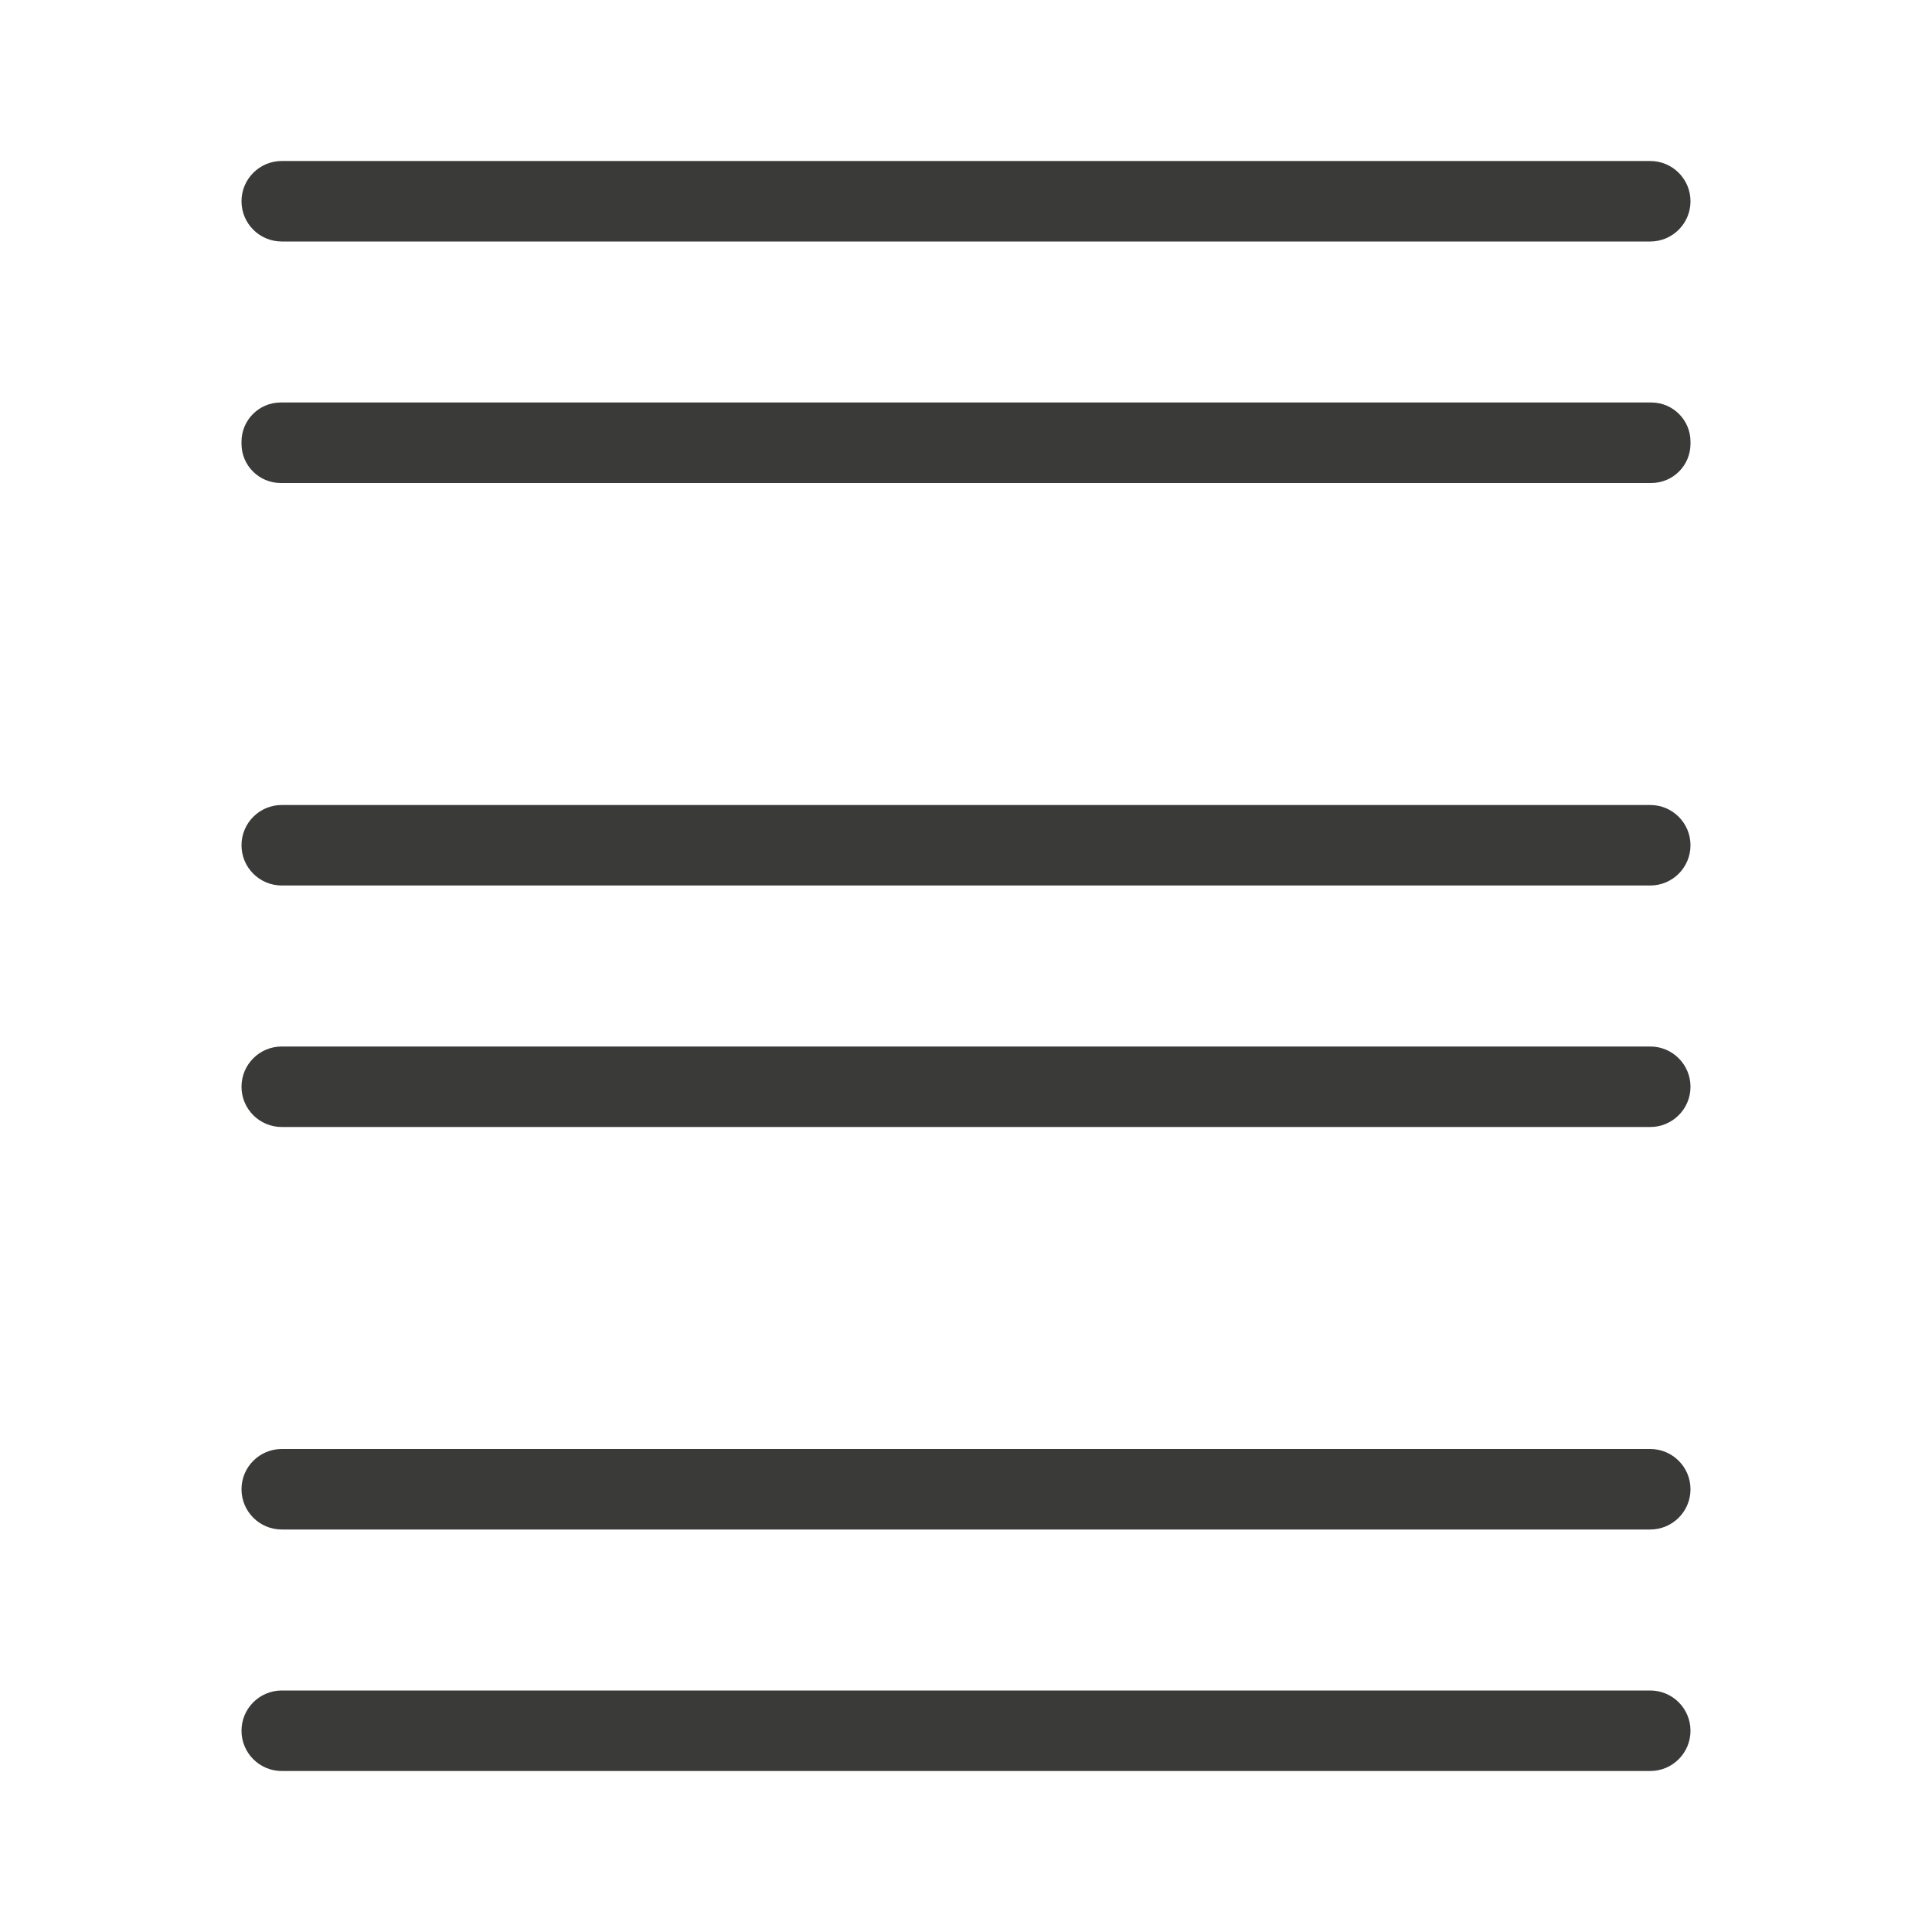
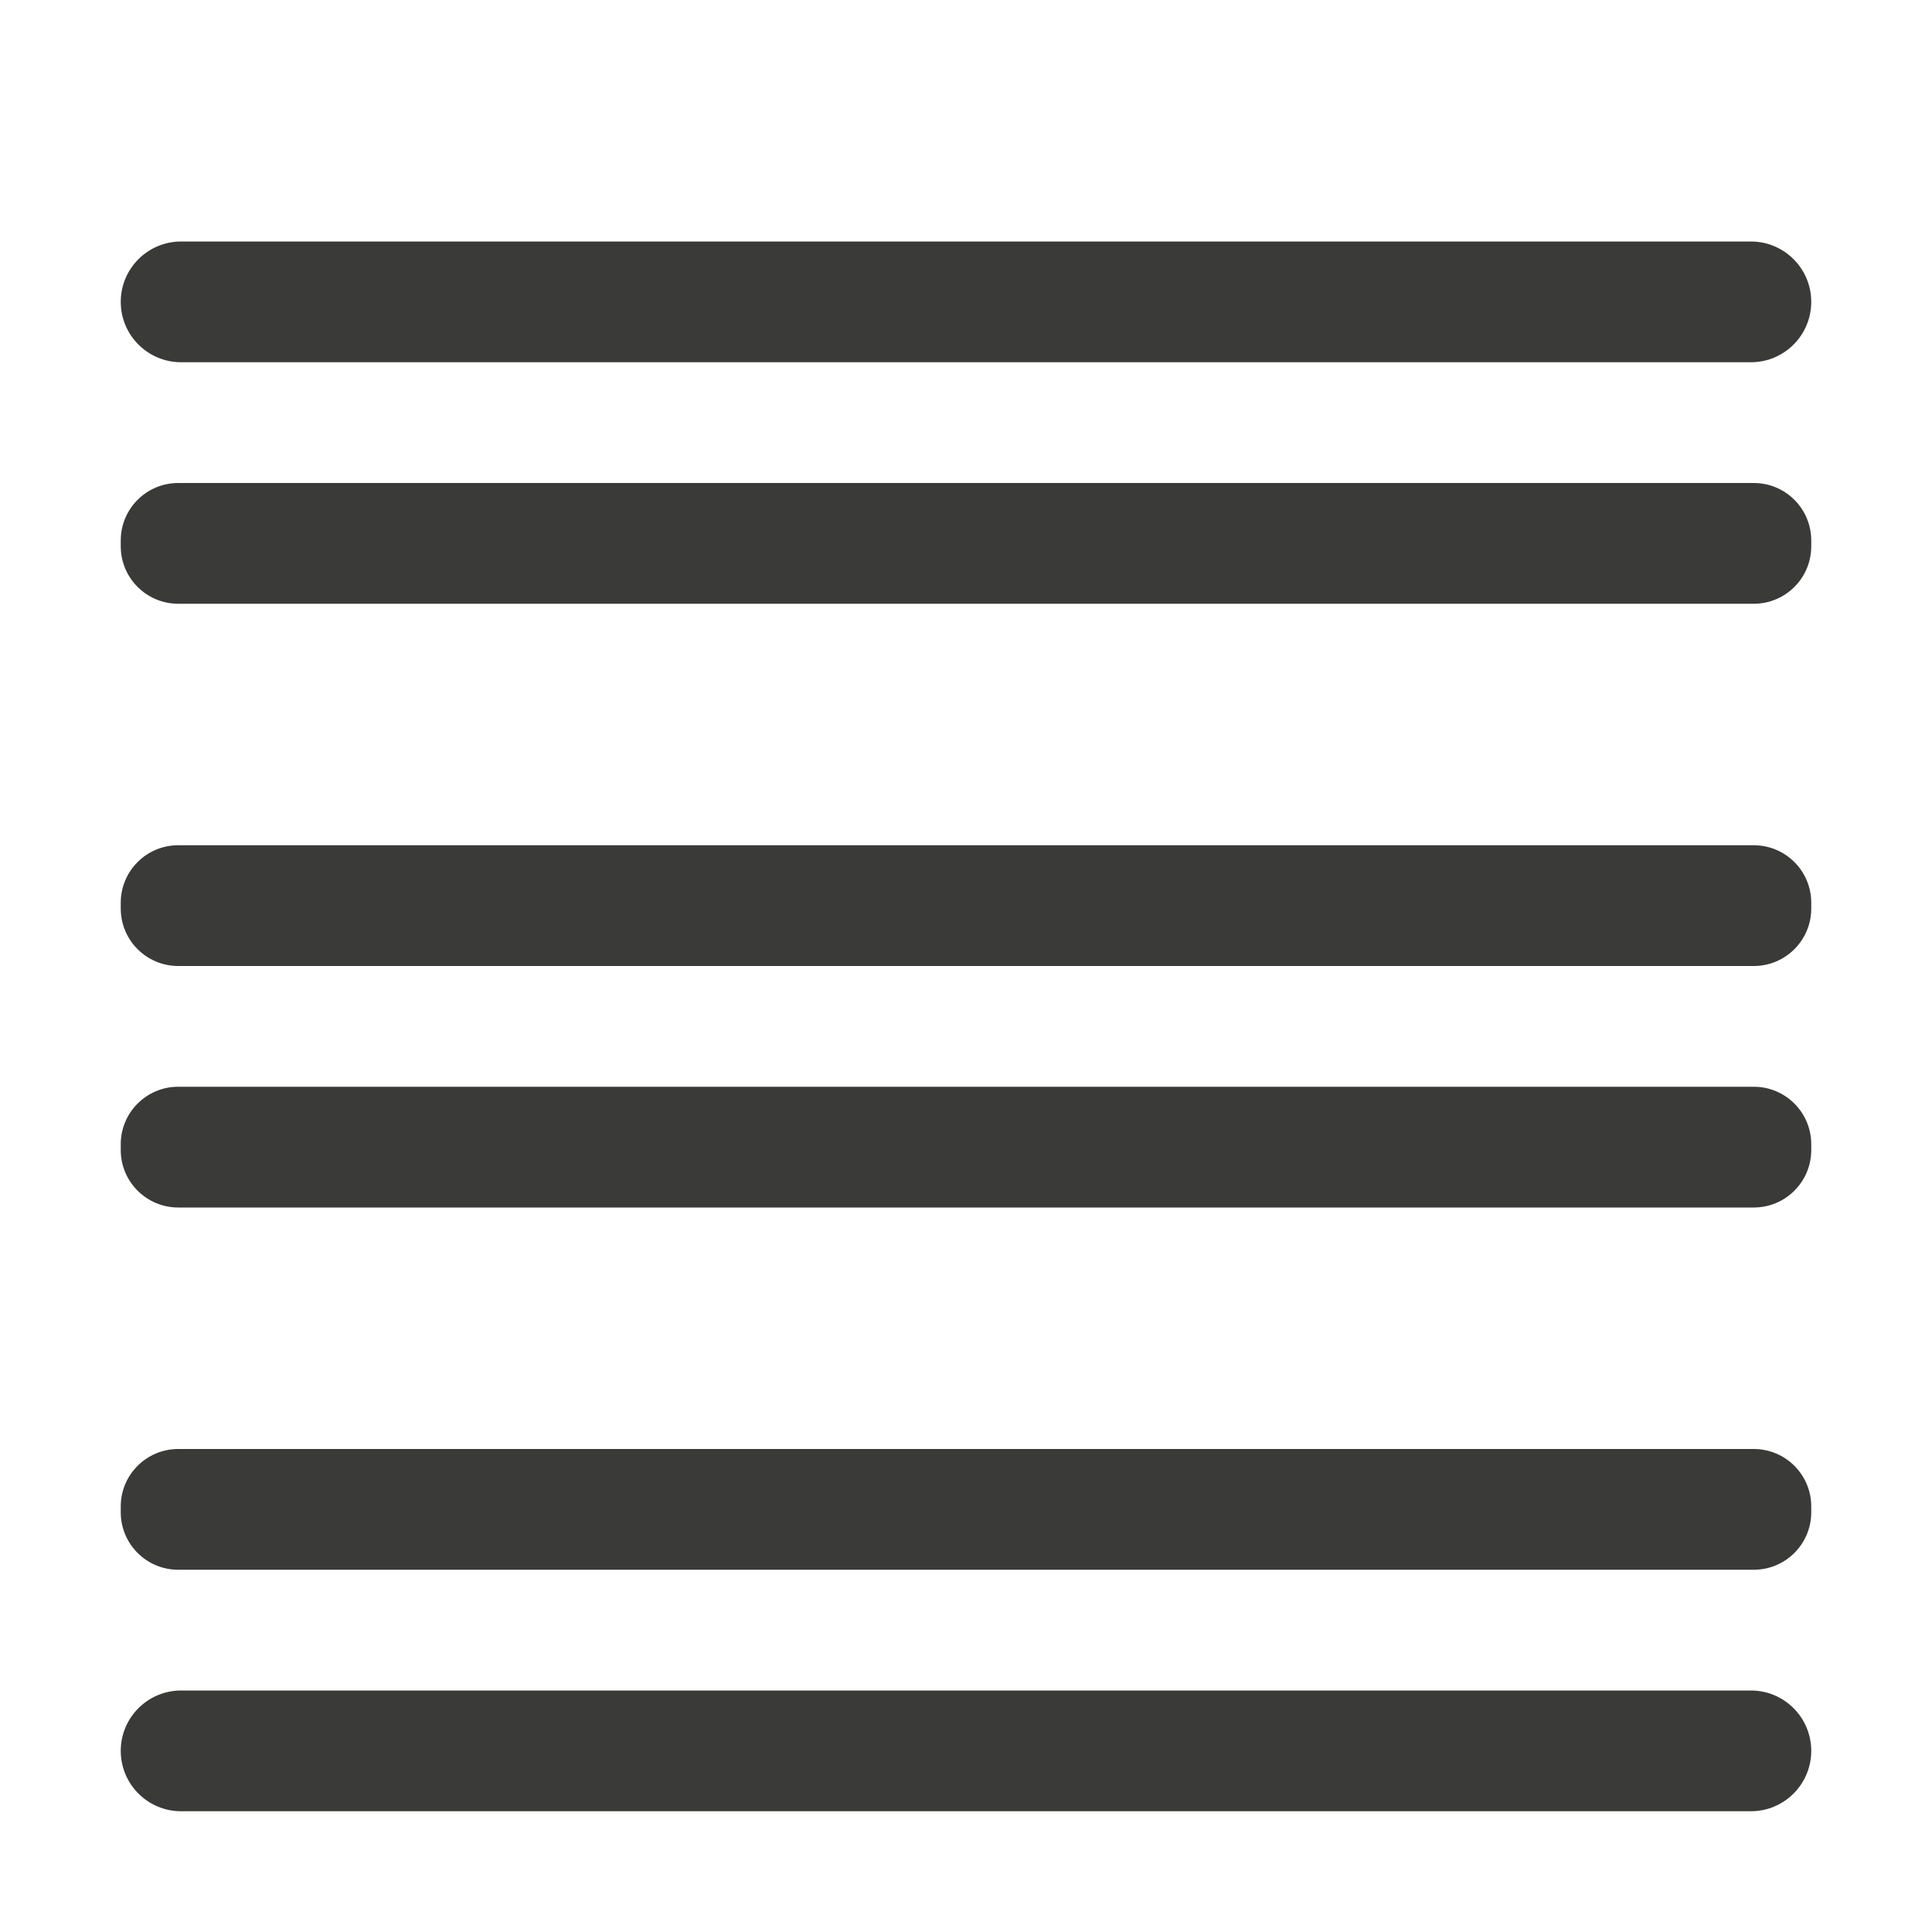
- <svg xmlns="http://www.w3.org/2000/svg" viewBox="0 0 24 24">
+ <svg xmlns="http://www.w3.org/2000/svg" viewBox="0 0 16 16">
  <g fill="#3a3a38">
-     <rect height="1" ry=".5" width="18" x="3" y="2" />
-     <rect height="1" ry=".5" width="18" x="3" y="10" />
-     <rect height="1" ry=".5" width="18" x="3" y="18" />
-     <rect height="1" ry=".5" width="18" x="3" y="21" />
-     <rect height="1" ry=".5" width="18" x="3" y="13" />
-     <rect height="1" ry=".487" width="18" x="3" y="5" />
+     <rect height="1" ry=".5" width="14" x="1" y="2" />
+     <rect height="1" ry=".476" width="14" x="1" y="12" />
+     <rect height="1" ry=".5" width="14" x="1" y="14" />
+     <rect height="1" ry=".476" width="14" x="1" y="4" />
+     <rect height="1" ry=".476" width="14" x="1" y="9" />
+     <rect height="1" ry=".476" width="14" x="1" y="7" />
  </g>
</svg>
